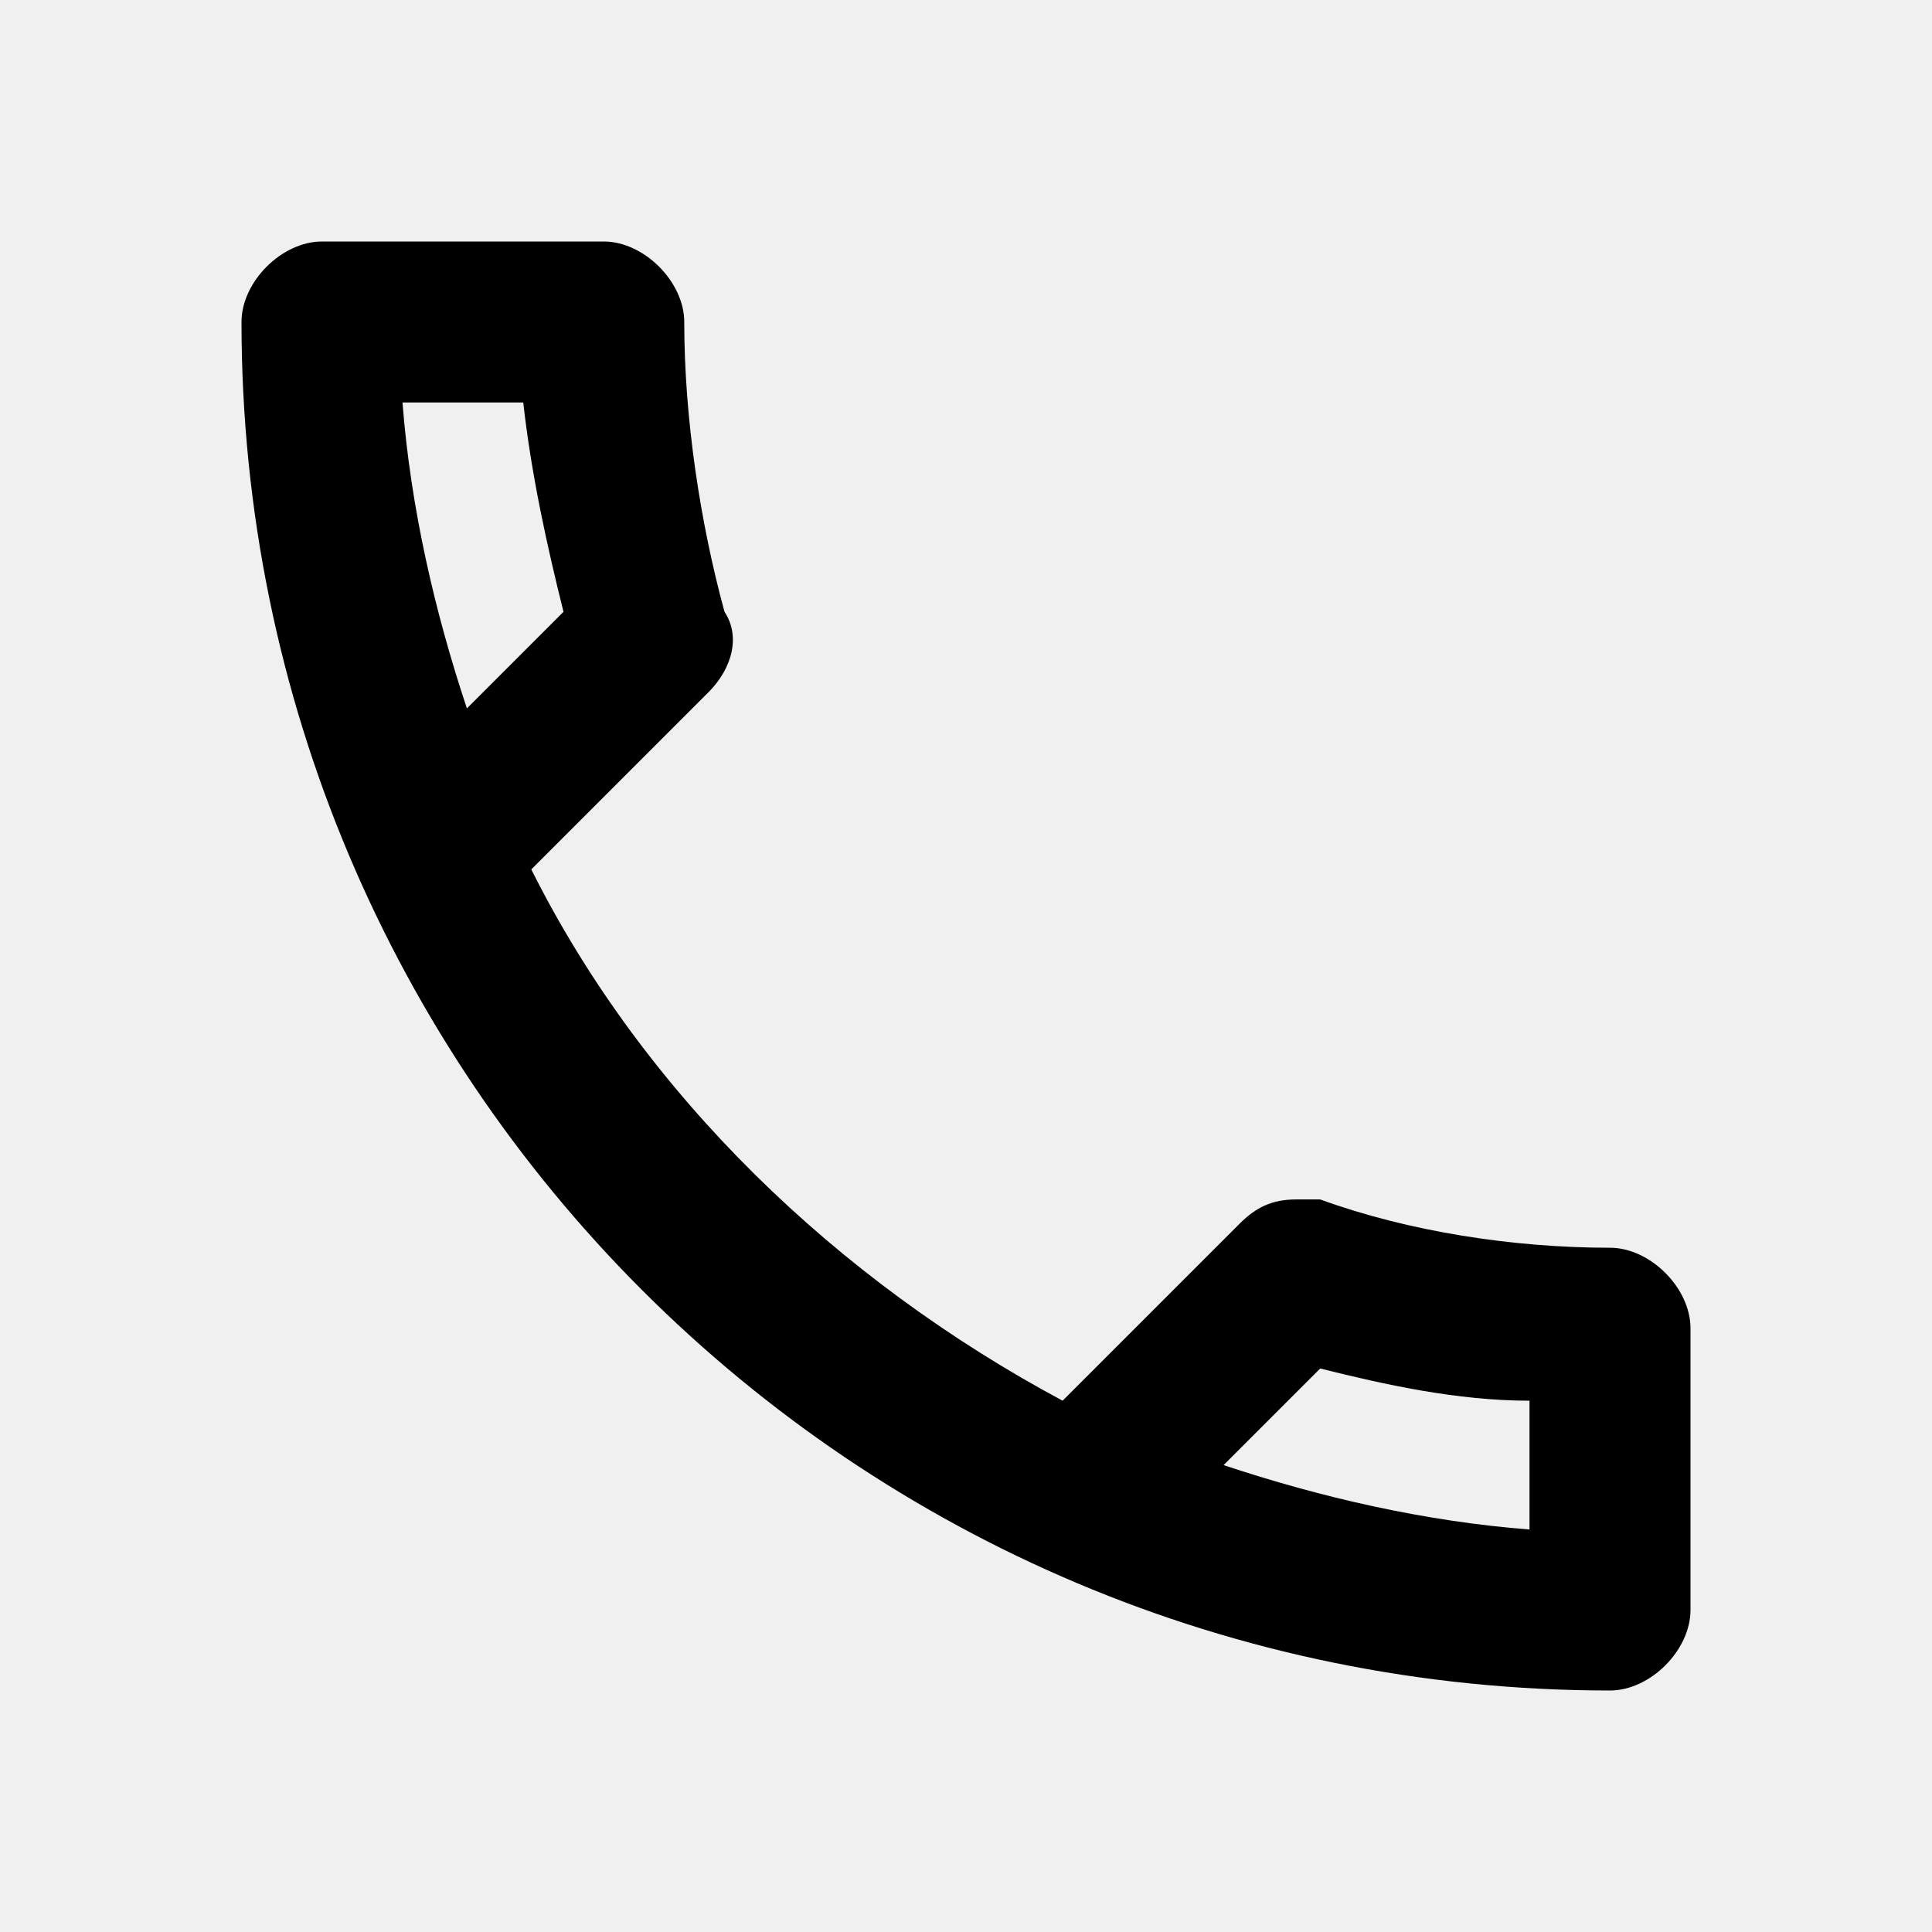
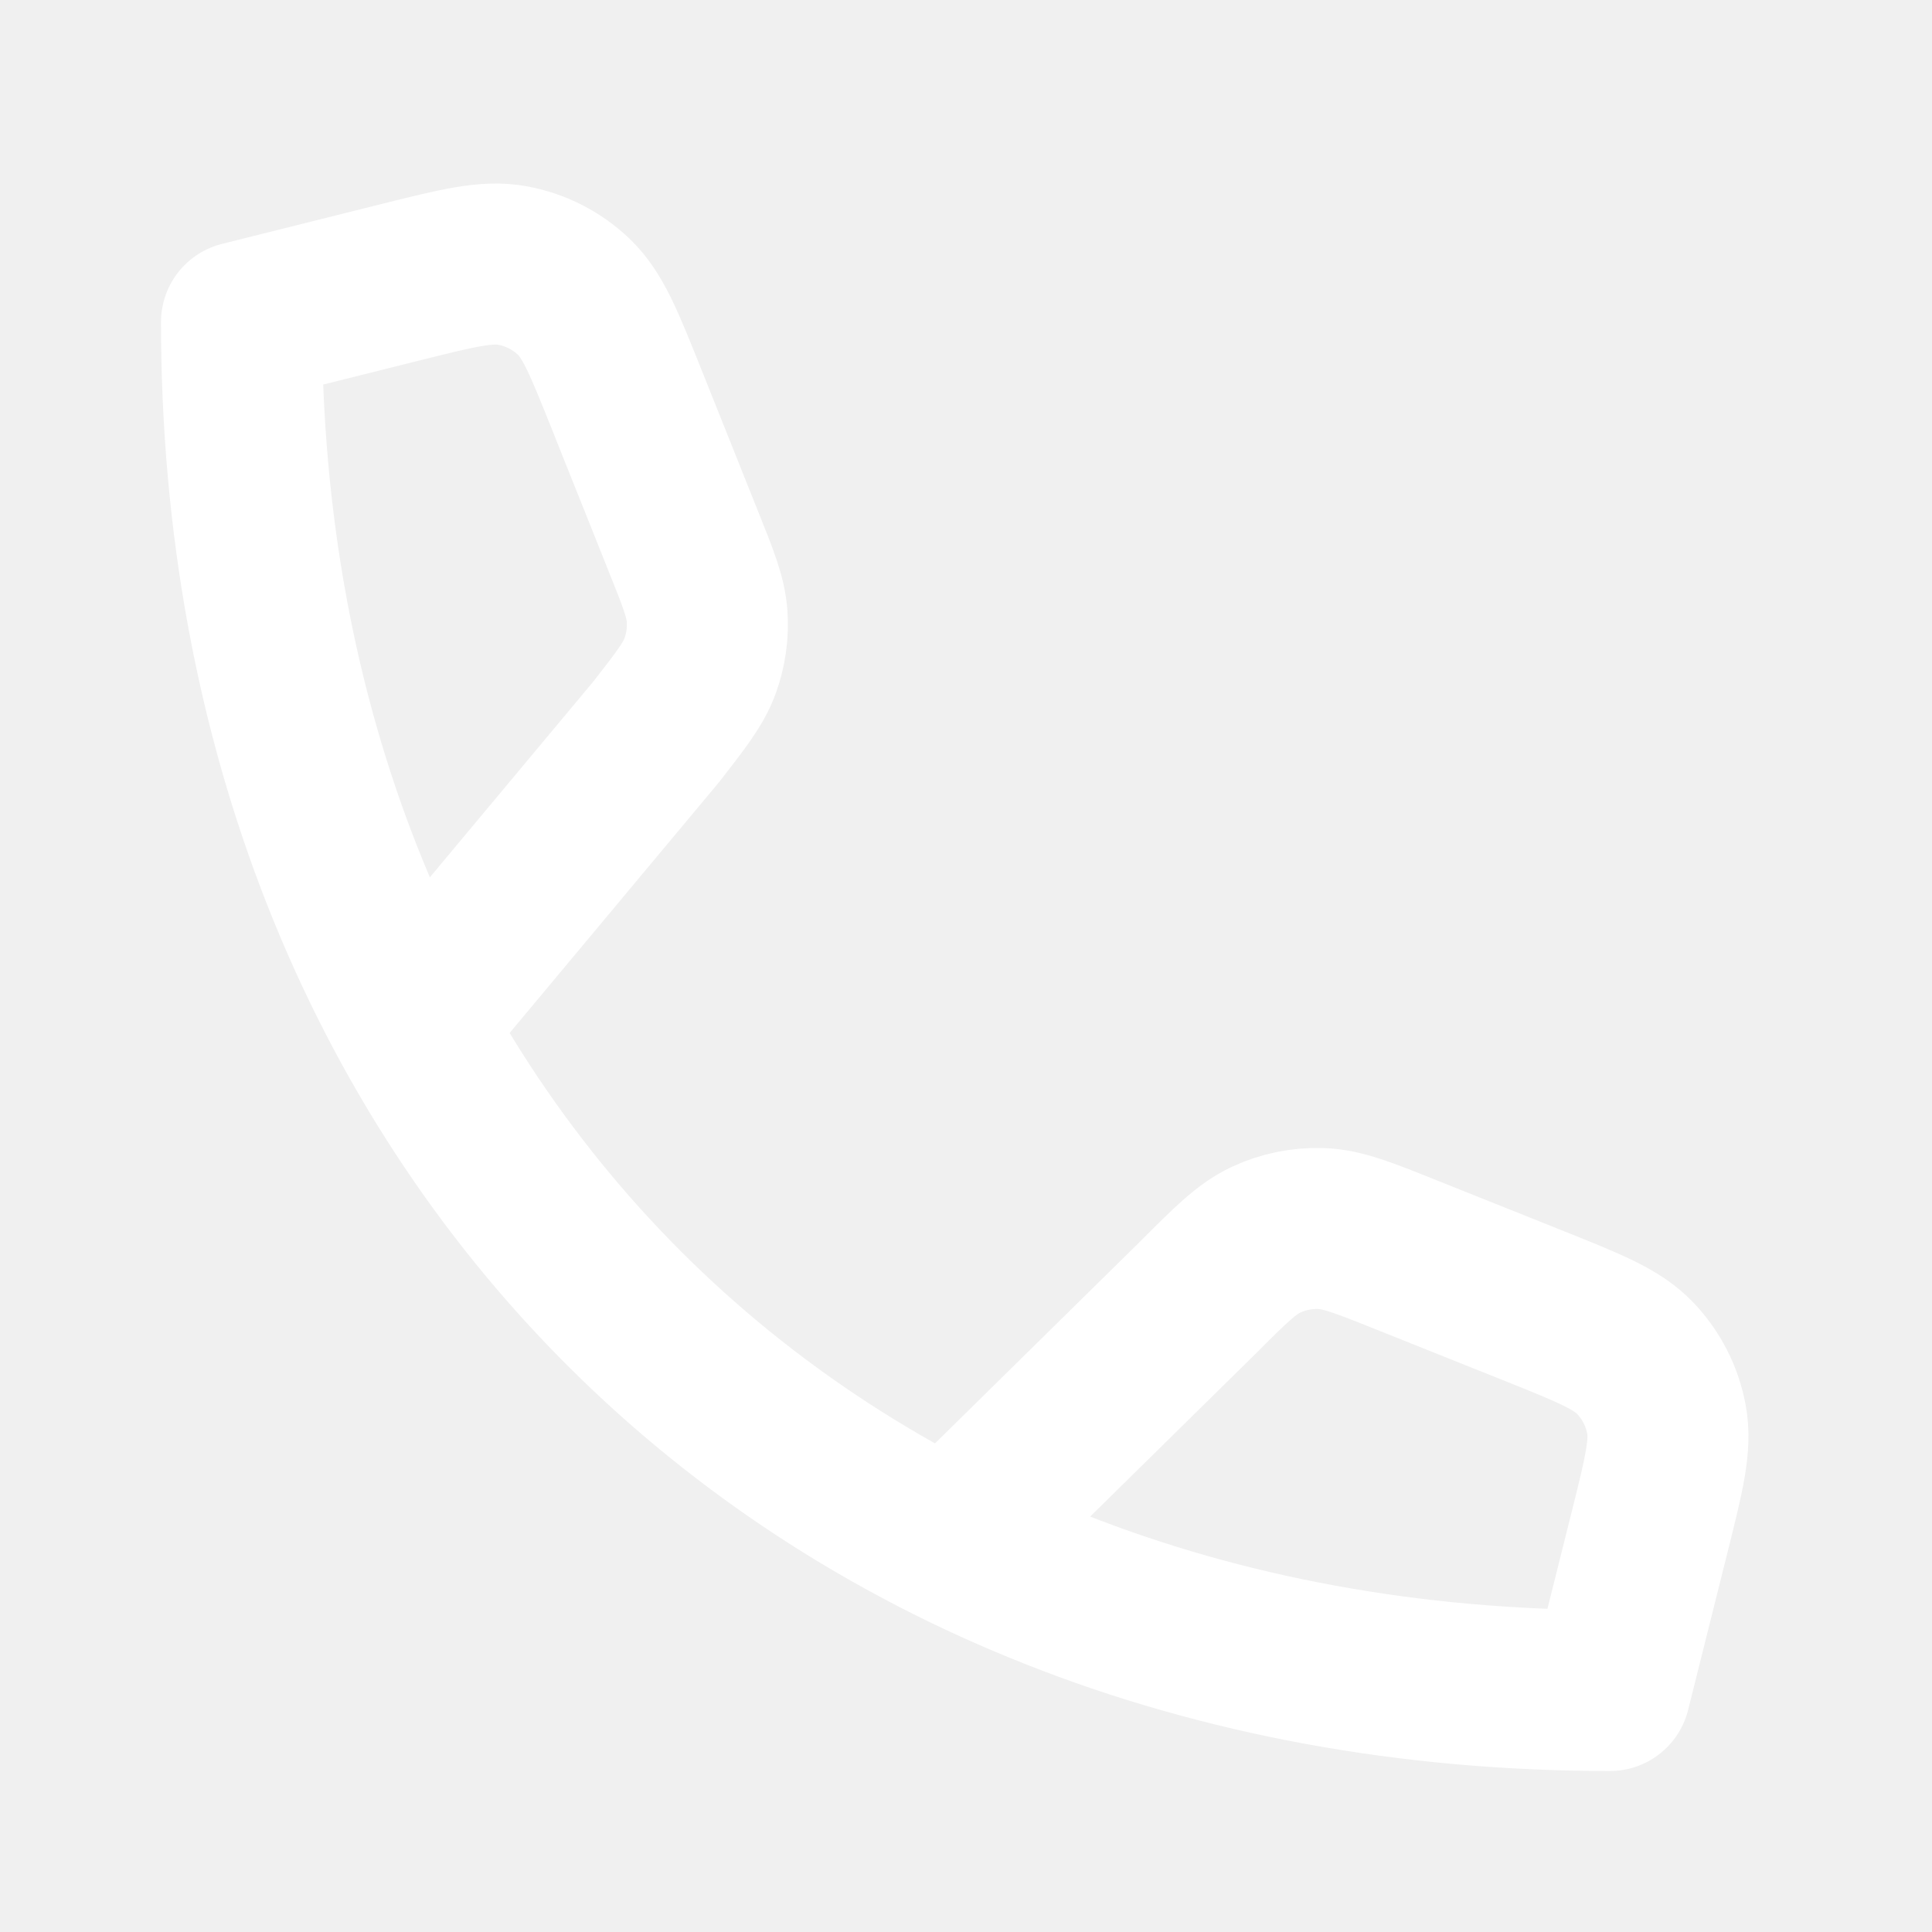
- <svg xmlns="http://www.w3.org/2000/svg" viewBox="0 0 24 24">
-   <path d="M20,15.5C18.8,15.5 17.5,15.3 16.4,14.9C16.3,14.9 16.2,14.9 16.1,14.9C15.8,14.9 15.6,15 15.4,15.2L13.2,17.4C10.4,15.9 8,13.6 6.6,10.8L8.8,8.6C9.1,8.3 9.2,7.9 9,7.6C8.7,6.5 8.5,5.2 8.5,4C8.5,3.5 8,3 7.5,3H4C3.5,3 3,3.5 3,4C3,13.4 10.6,21 20,21C20.5,21 21,20.5 21,20V16.5C21,16 20.5,15.5 20,15.5M5,5H6.5C6.6,5.9 6.8,6.8 7,7.6L5.8,8.8C5.4,7.6 5.1,6.3 5,5M19,19C17.7,18.9 16.4,18.6 15.2,18.2L16.4,17C17.2,17.2 18.1,17.4 19,17.4V19Z" />
+ <svg xmlns="http://www.w3.org/2000/svg" width="800px" height="800px" viewBox="0 0 24 24" fill="none">
+   <g id="SVGRepo_bgCarrier" stroke-width="0" />
+   <g id="SVGRepo_tracerCarrier" stroke-linecap="round" stroke-linejoin="round" />
+   <g id="SVGRepo_iconCarrier">
+     <path d="M5.116 12.727L8.155 9.087C8.463 8.691 8.617 8.493 8.697 8.271C8.769 8.074 8.798 7.865 8.784 7.656C8.768 7.421 8.675 7.188 8.488 6.722L7.778 4.945C7.502 4.256 7.364 3.911 7.126 3.685C6.917 3.486 6.654 3.352 6.37 3.299C6.048 3.238 5.688 3.328 4.967 3.508L3 4C3 14 10 21 20 21L20.492 19.032C20.672 18.312 20.762 17.952 20.701 17.63C20.648 17.346 20.514 17.083 20.314 16.873C20.089 16.636 19.744 16.498 19.055 16.222L17.469 15.588C16.938 15.375 16.672 15.269 16.407 15.261C16.173 15.254 15.94 15.301 15.728 15.4C15.488 15.512 15.285 15.714 14.881 16.119L11.794 19.157" stroke="#ffffff" stroke-width="2" stroke-linecap="round" stroke-linejoin="round" />
+   </g>
</svg>
